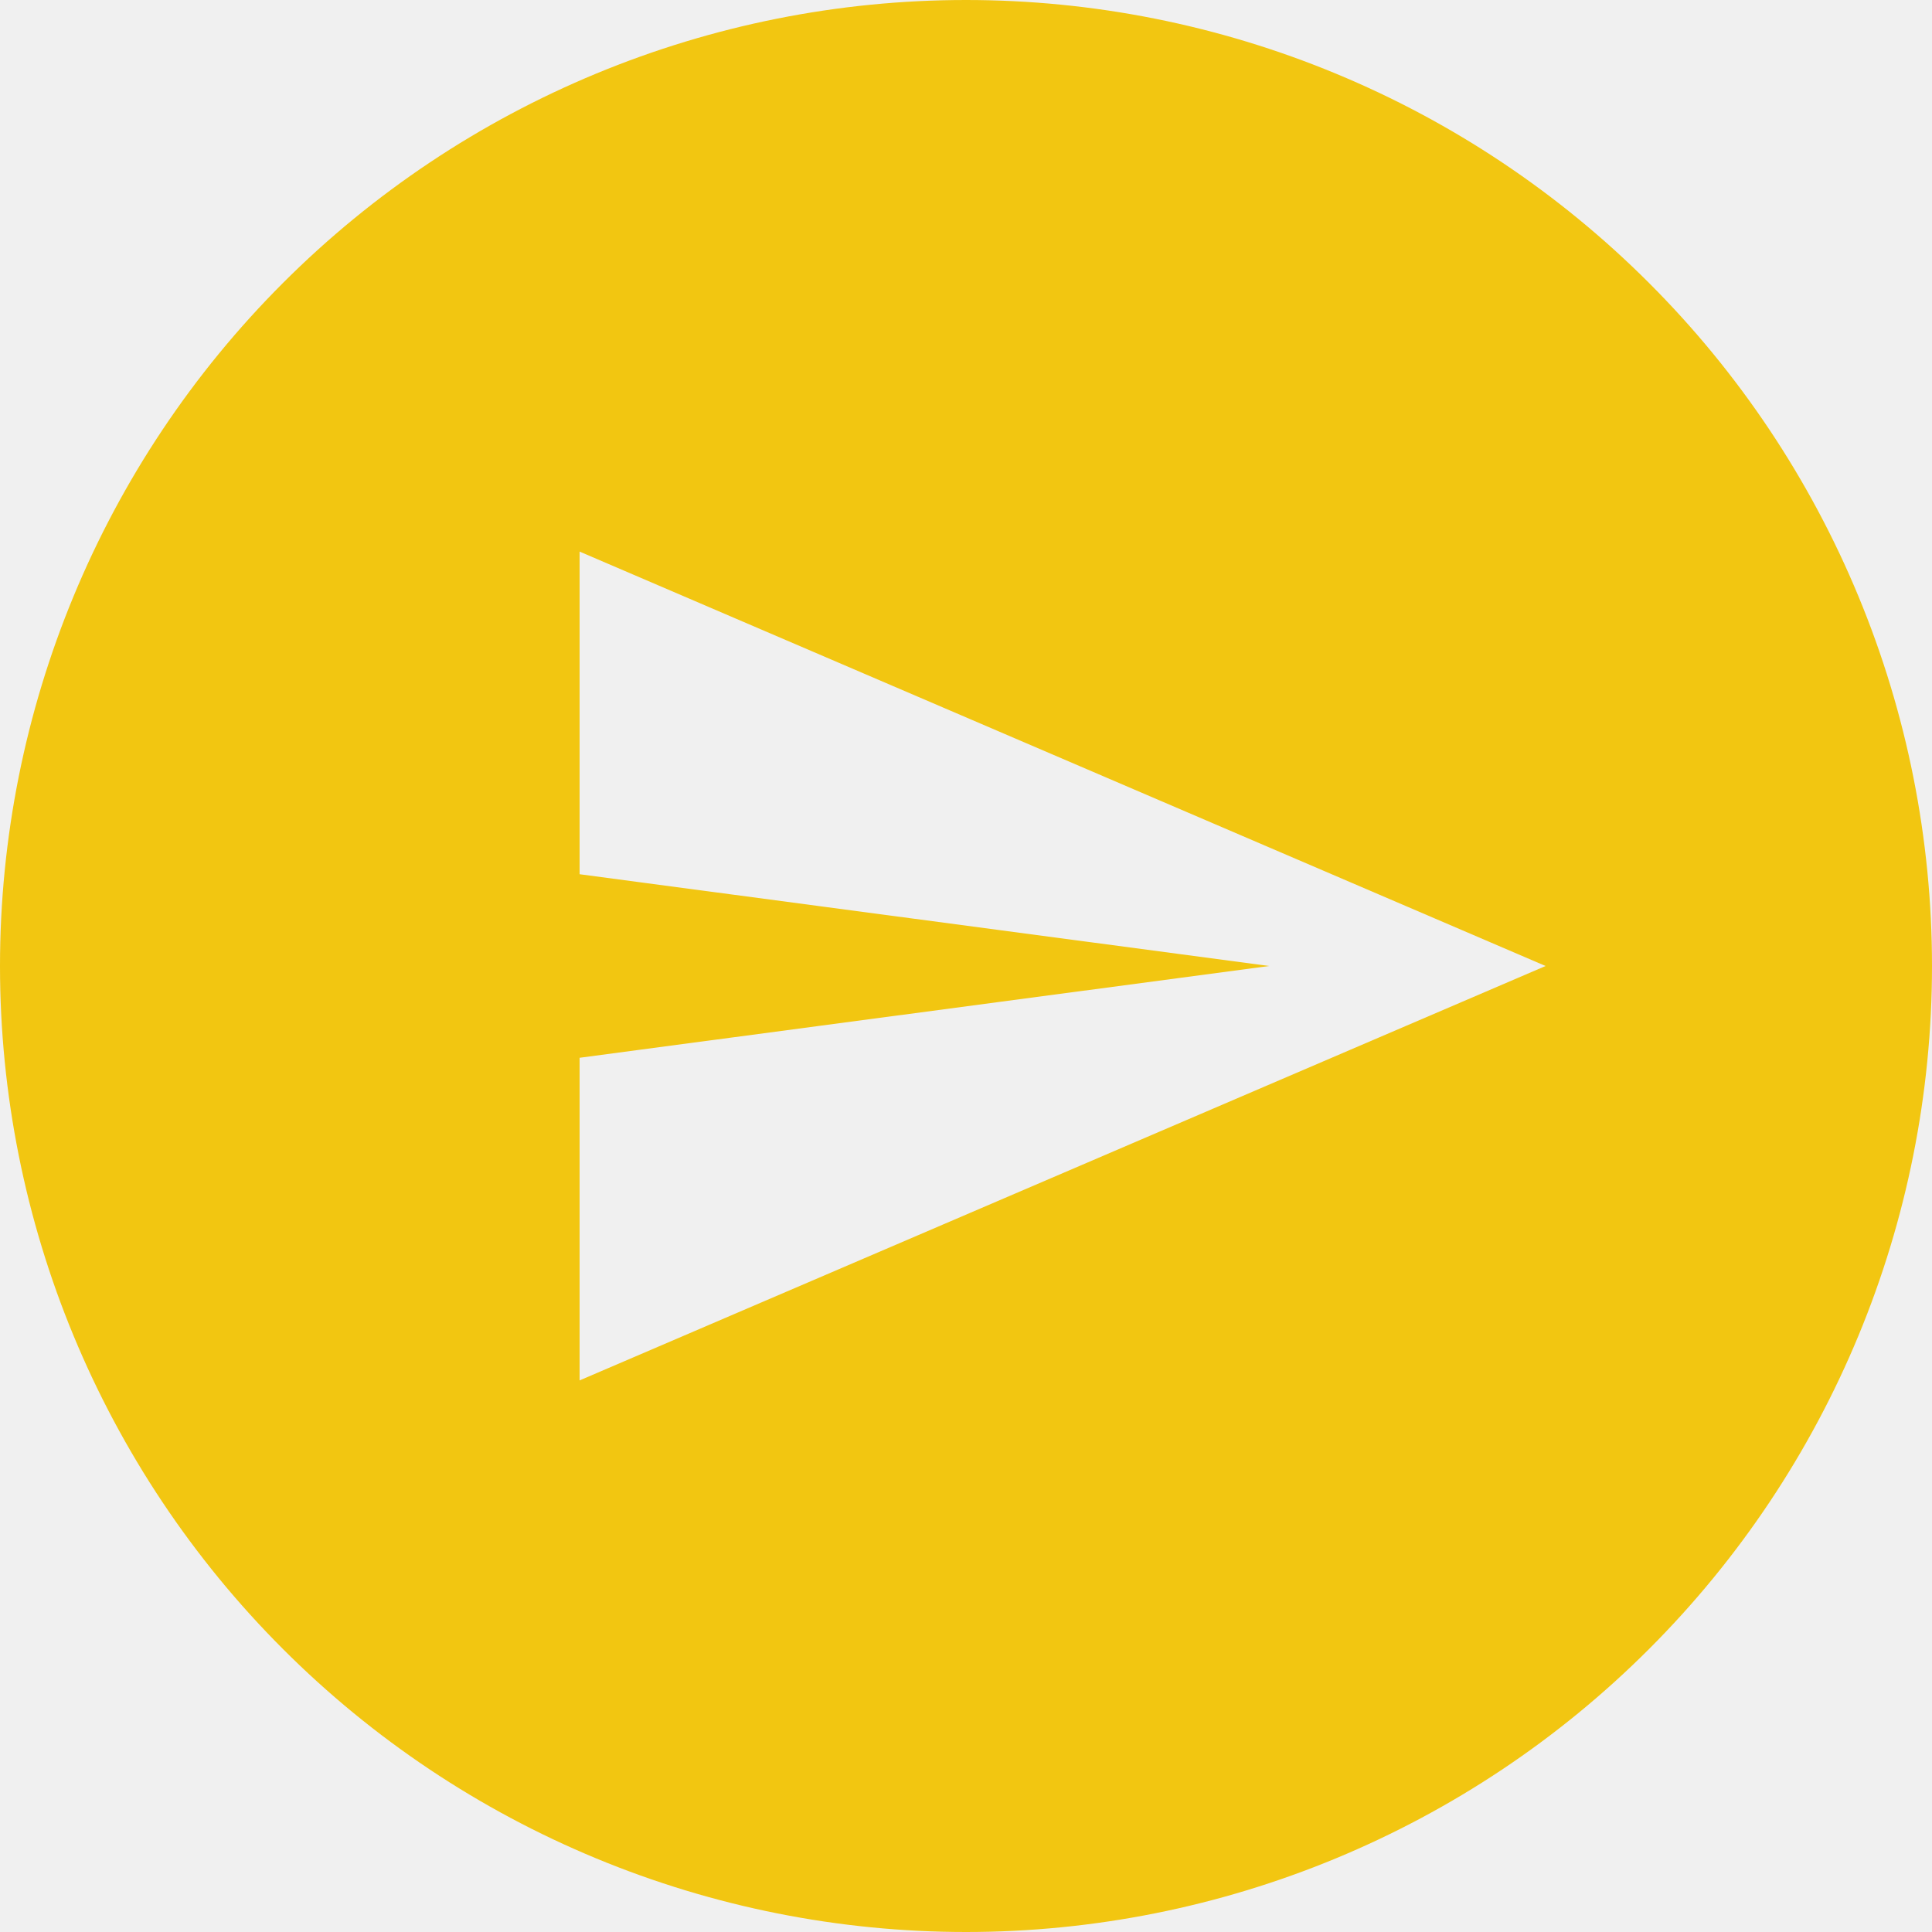
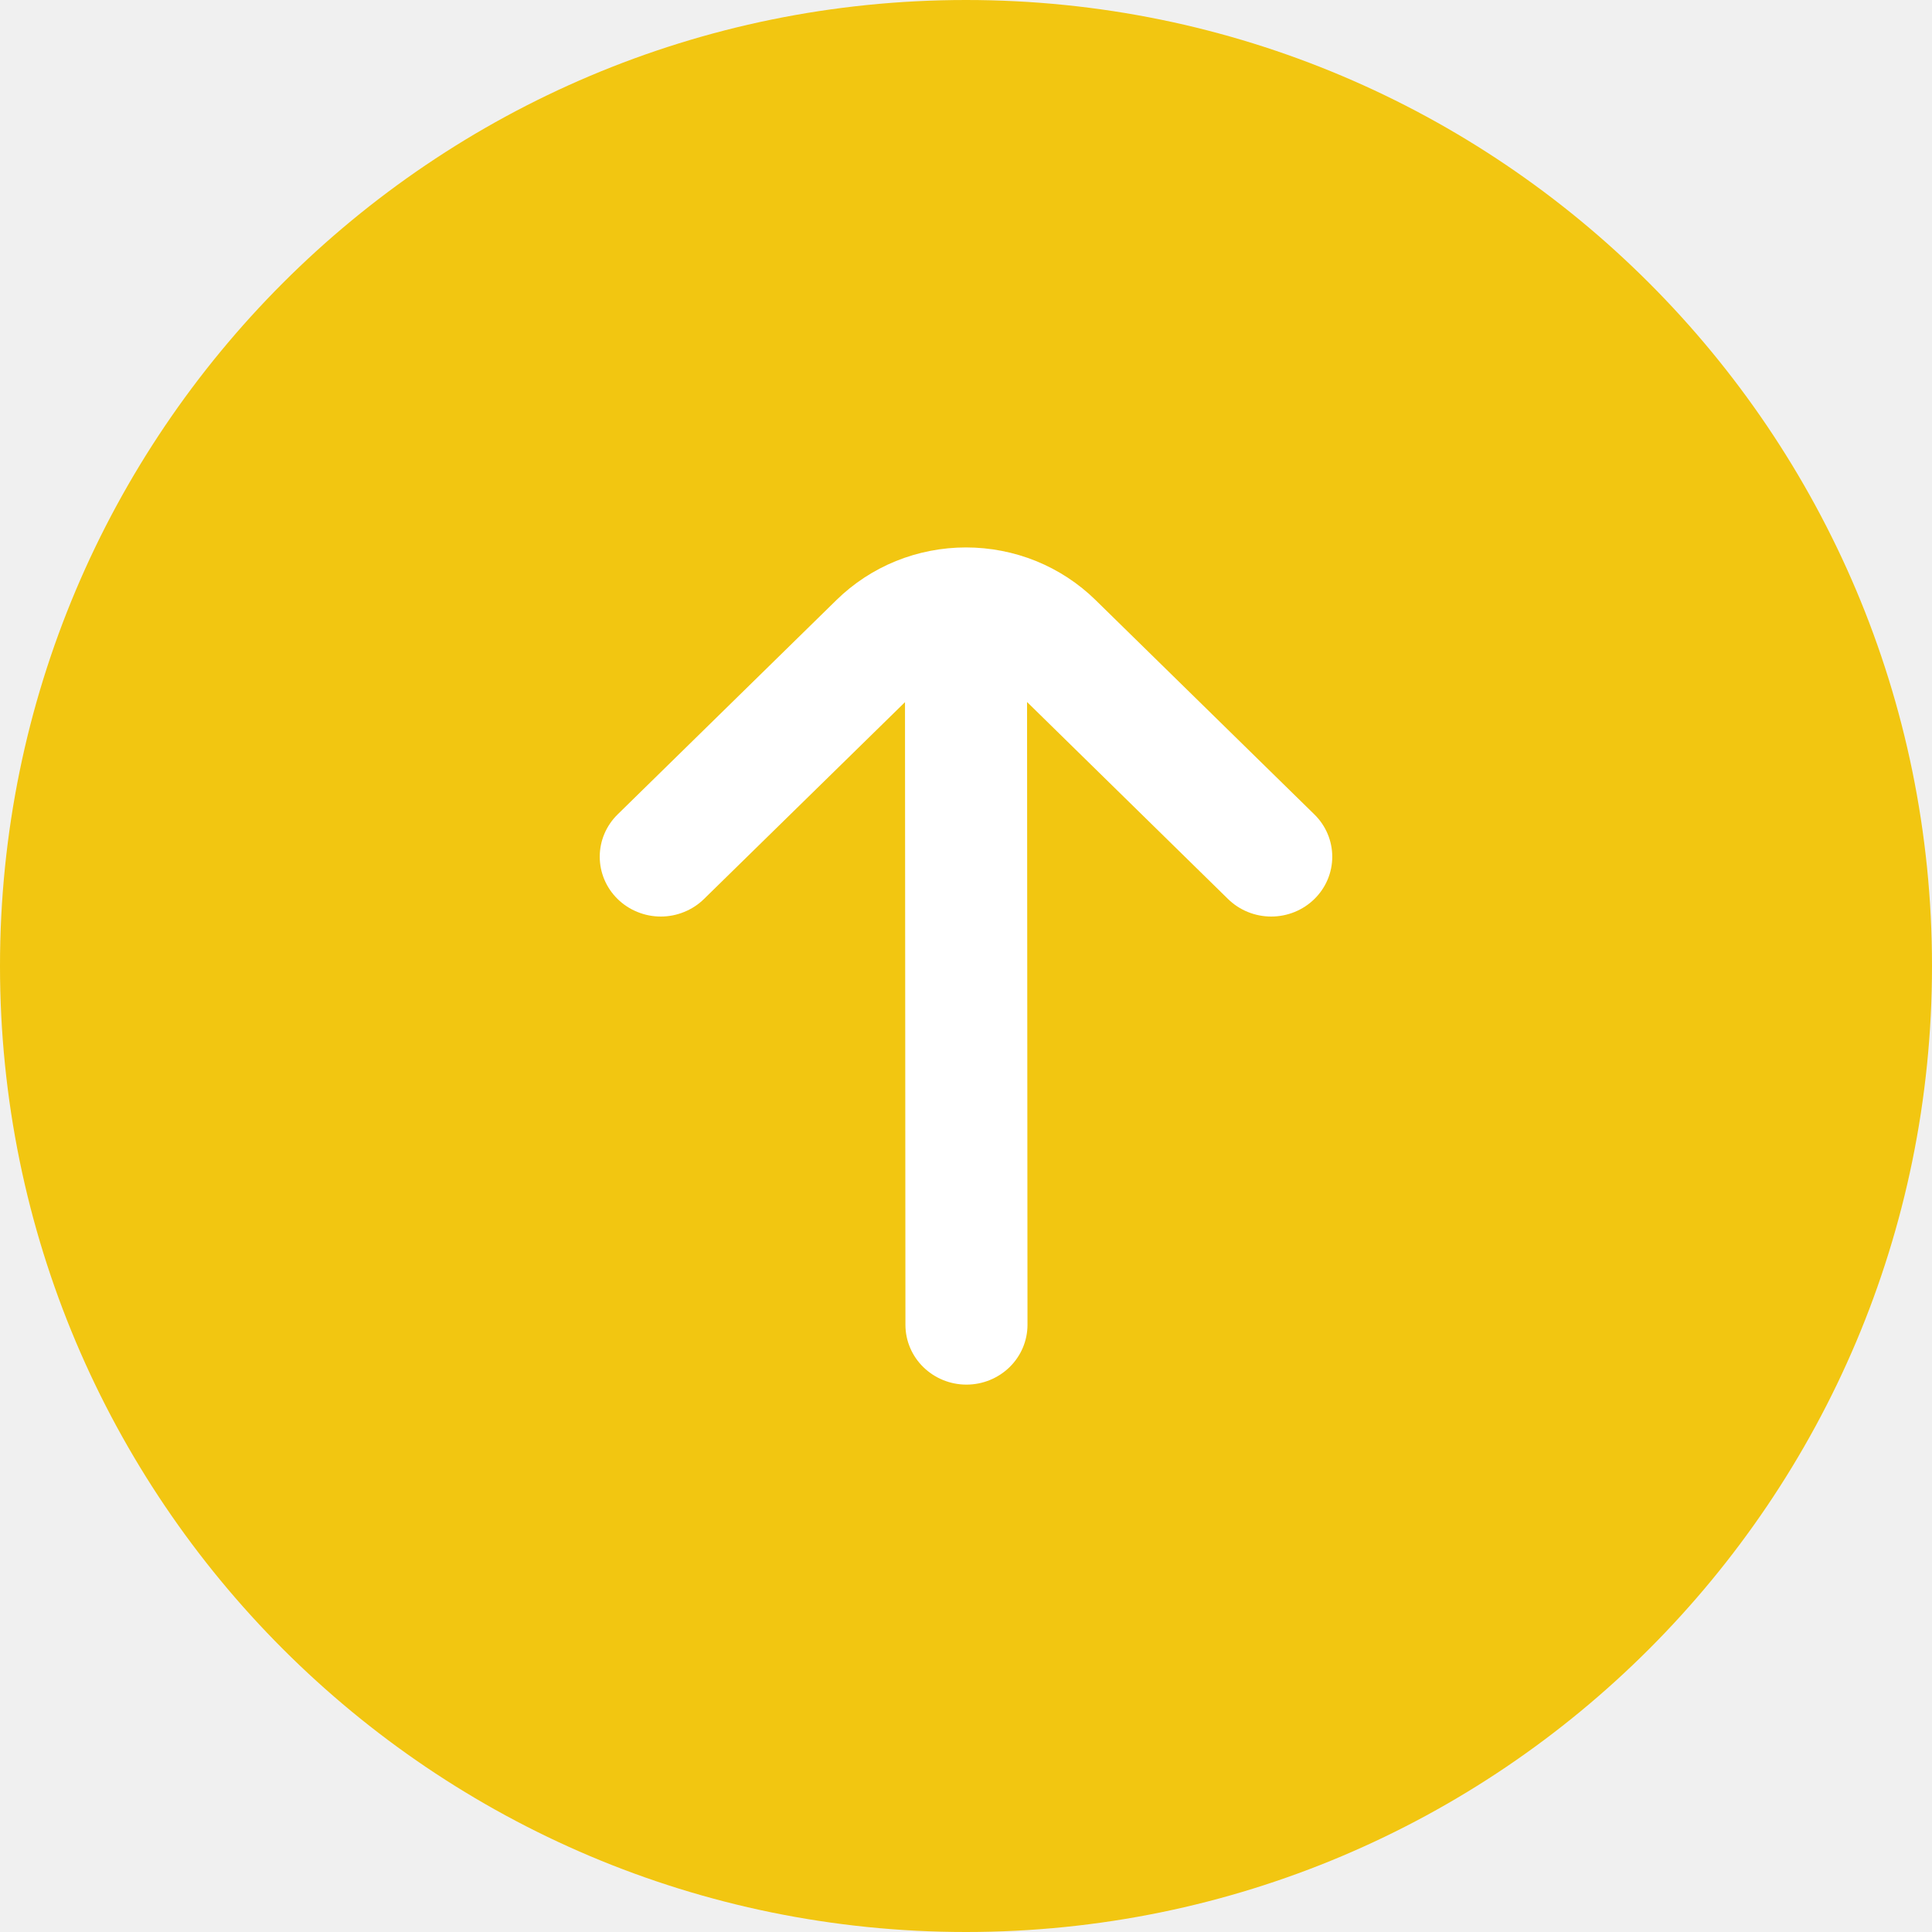
- <svg xmlns="http://www.w3.org/2000/svg" width="28" height="28" viewBox="0 0 28 28" fill="none">
-   <path d="M14 0C15.838 0 17.659 0.362 19.358 1.066C21.056 1.769 22.599 2.8 23.899 4.101C25.2 5.401 26.231 6.944 26.934 8.642C27.638 10.341 28 12.162 28 14C28 17.713 26.525 21.274 23.899 23.899C21.274 26.525 17.713 28 14 28C12.162 28 10.341 27.638 8.642 26.934C6.944 26.231 5.401 25.2 4.101 23.899C1.475 21.274 0 17.713 0 14C0 10.287 1.475 6.726 4.101 4.101C6.726 1.475 10.287 0 14 0ZM8.4 7.994V12.67L18.396 14L8.4 15.33V20.006L22.4 14L8.4 7.994Z" fill="#F2C611" />
+ <svg xmlns="http://www.w3.org/2000/svg" width="40" height="40" viewBox="0 0 40 40" fill="none">
+   <circle cx="20" cy="20" r="20" fill="#F2C611" />
+   <path d="M12.787 18.613C12.904 18.728 13.043 18.819 13.197 18.881C13.35 18.944 13.515 18.976 13.681 18.976C13.847 18.976 14.011 18.944 14.165 18.881C14.318 18.819 14.458 18.728 14.575 18.613L18.737 14.537L18.746 27.429C18.746 27.757 18.879 28.072 19.116 28.304C19.353 28.536 19.674 28.667 20.009 28.667C20.345 28.667 20.666 28.536 20.903 28.304C21.14 28.072 21.273 27.757 21.273 27.429L21.264 14.534L25.425 18.613C25.662 18.845 25.983 18.976 26.319 18.976C26.654 18.976 26.976 18.846 27.213 18.613C27.45 18.381 27.583 18.066 27.583 17.738C27.583 17.409 27.45 17.094 27.213 16.862L22.681 12.422C22.329 12.077 21.911 11.803 21.451 11.616C20.991 11.43 20.498 11.334 20 11.334C19.502 11.334 19.009 11.43 18.549 11.616C18.089 11.803 17.671 12.077 17.319 12.422L12.787 16.862C12.55 17.094 12.417 17.409 12.417 17.737C12.417 18.066 12.55 18.381 12.787 18.613Z" fill="white" />
</svg>
